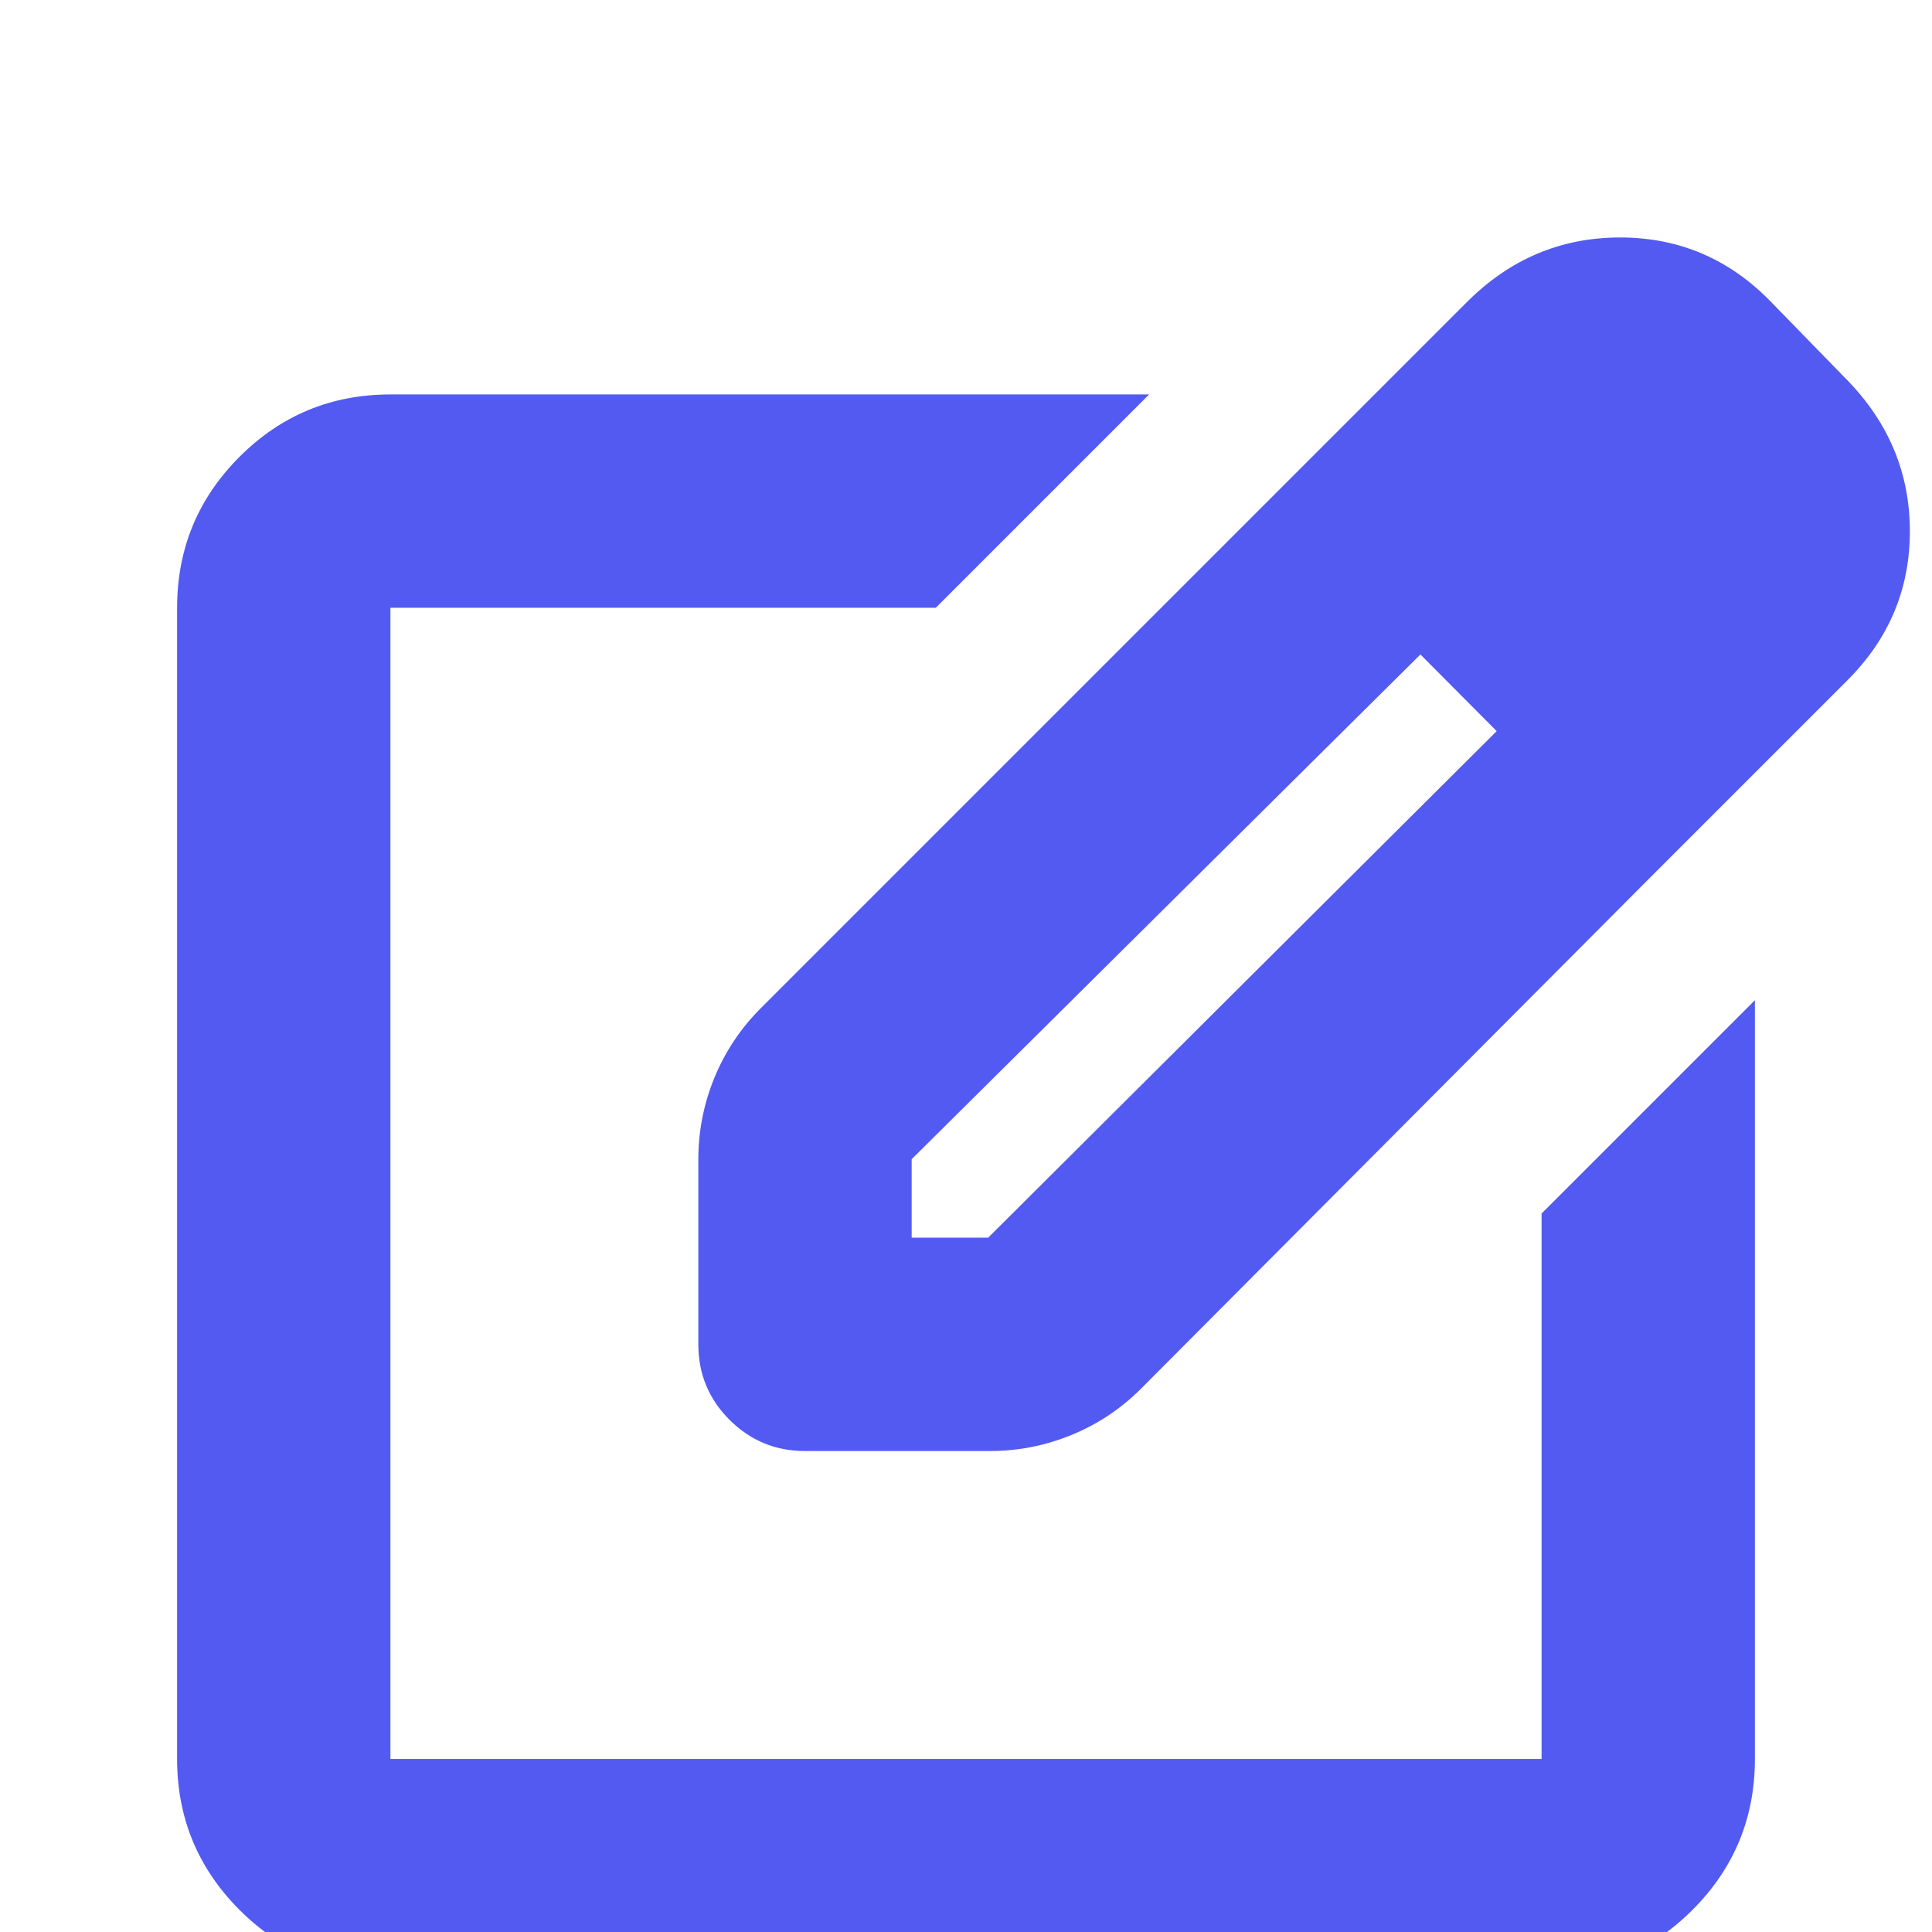
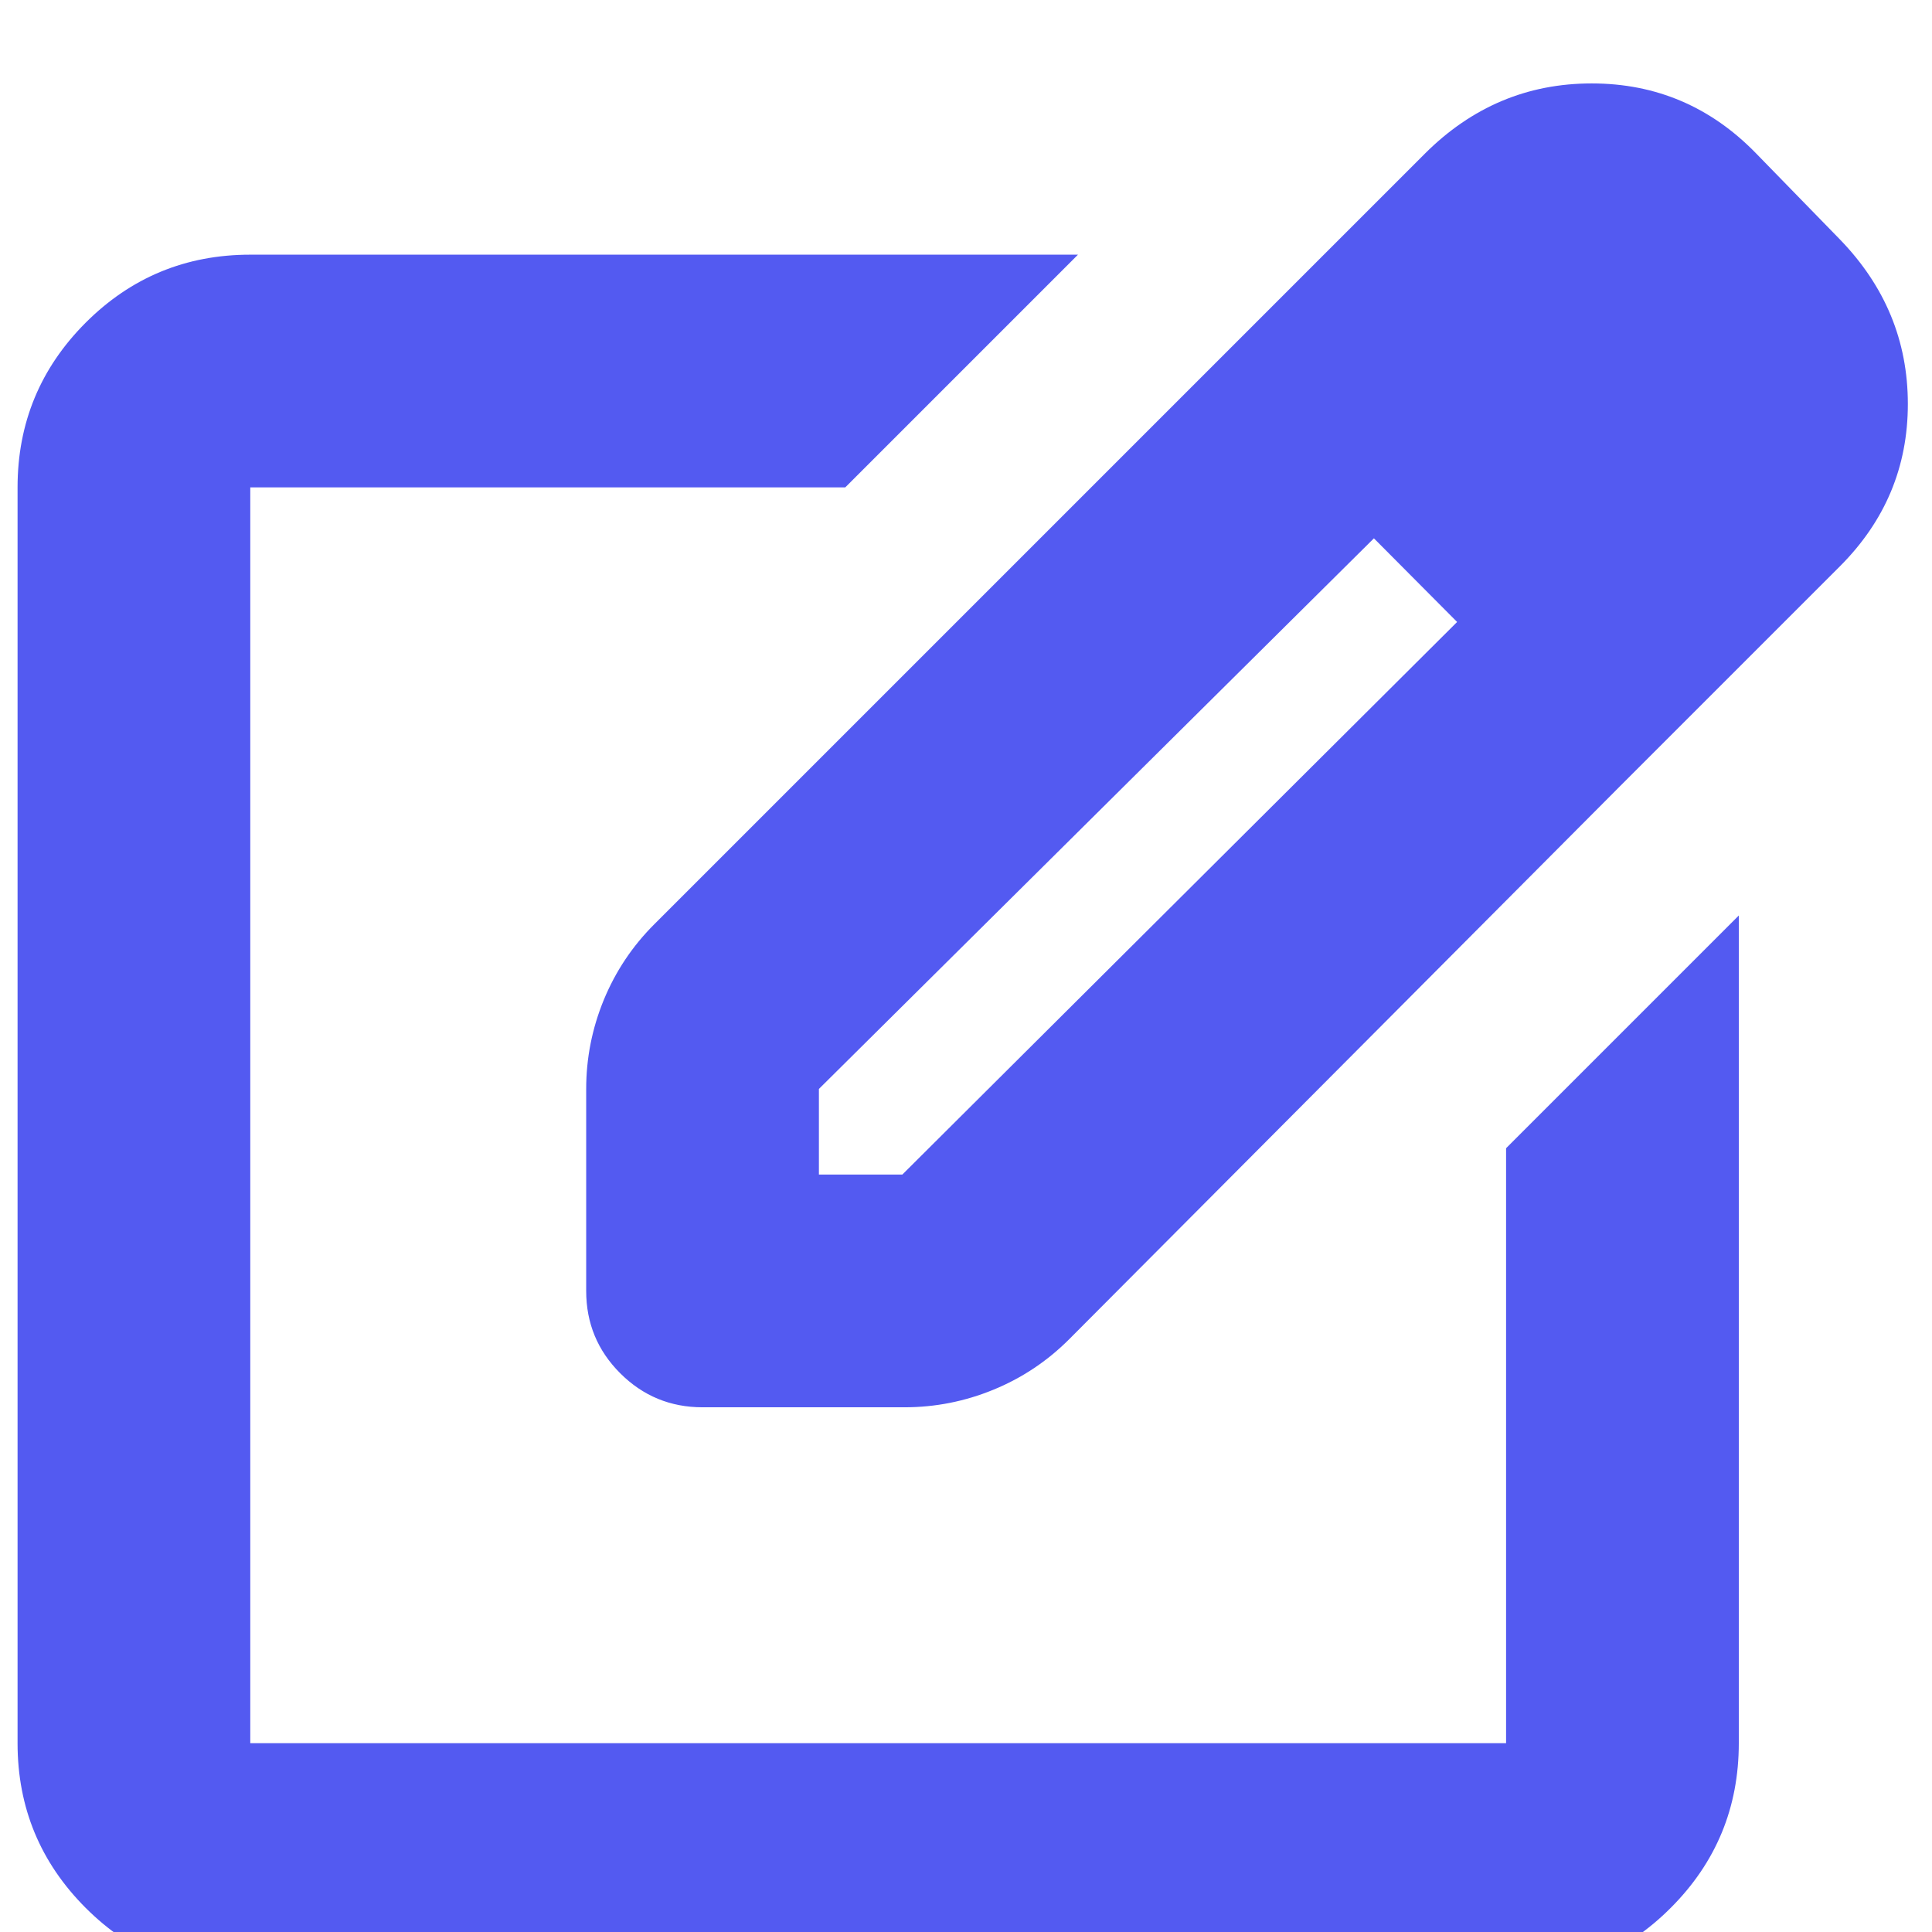
- <svg xmlns="http://www.w3.org/2000/svg" width="24" height="24" viewBox="0 0 24 24" fill="none">
-   <mask id="mask0_235_358" style="mask-type:alpha" maskUnits="userSpaceOnUse" x="0" y="0" width="24" height="24">
-     <rect width="24" height="24" fill="#D9D9D9" />
-   </mask>
-   <g mask="url(#mask0_235_358)">
-     <path d="M4.85 24.5C4.117 24.5 3.492 24.242 2.975 23.725C2.459 23.208 2.2 22.583 2.2 21.85V7.55C2.2 6.817 2.459 6.192 2.975 5.675C3.492 5.158 4.117 4.9 4.85 4.9H14.275L11.625 7.55H4.85V21.85H19.15V15.075L21.8 12.425V21.85C21.8 22.583 21.542 23.208 21.025 23.725C20.509 24.242 19.884 24.5 19.15 24.5H4.85ZM15.75 6.225L17.65 8.125L11.325 14.4V15.375H12.275L18.6 9.075L20.45 10.95L14.175 17.25C13.925 17.5 13.637 17.692 13.312 17.825C12.988 17.958 12.65 18.025 12.3 18.025H10C9.634 18.025 9.321 17.896 9.062 17.637C8.804 17.379 8.675 17.067 8.675 16.7V14.4C8.675 14.05 8.742 13.712 8.875 13.387C9.009 13.062 9.2 12.775 9.45 12.525L15.75 6.225ZM20.45 10.95L15.75 6.225L18.225 3.75C18.759 3.217 19.392 2.95 20.125 2.95C20.858 2.95 21.483 3.217 22 3.75L22.95 4.725C23.467 5.258 23.725 5.883 23.725 6.6C23.725 7.317 23.467 7.933 22.95 8.45L20.45 10.95Z" fill="#535AF1" />
-   </g>
+ <svg xmlns="http://www.w3.org/2000/svg" width="22" height="22" viewBox="0 0 22 22" fill="none">
+   <path d="M2.85 22.5C2.117 22.5 1.492 22.242 0.975 21.725C0.459 21.208 0.2 20.583 0.2 19.85V5.55C0.2 4.817 0.459 4.192 0.975 3.675C1.492 3.158 2.117 2.9 2.85 2.9H12.275L9.625 5.55H2.85V19.85H17.15V13.075L19.8 10.425V19.85C19.8 20.583 19.542 21.208 19.025 21.725C18.509 22.242 17.884 22.5 17.15 22.5H2.85ZM13.75 4.225L15.65 6.125L9.325 12.4V13.375H10.275L16.6 7.075L18.45 8.95L12.175 15.25C11.925 15.5 11.637 15.692 11.312 15.825C10.988 15.958 10.65 16.025 10.3 16.025H8C7.634 16.025 7.321 15.896 7.062 15.637C6.804 15.379 6.675 15.067 6.675 14.7V12.4C6.675 12.05 6.742 11.712 6.875 11.387C7.009 11.062 7.2 10.775 7.45 10.525L13.75 4.225ZM18.45 8.95L13.75 4.225L16.225 1.75C16.759 1.217 17.392 0.95 18.125 0.95C18.858 0.95 19.483 1.217 20 1.75L20.95 2.725C21.467 3.258 21.725 3.883 21.725 4.6C21.725 5.317 21.467 5.933 20.95 6.45L18.45 8.95Z" fill="#535AF1" />
</svg>
